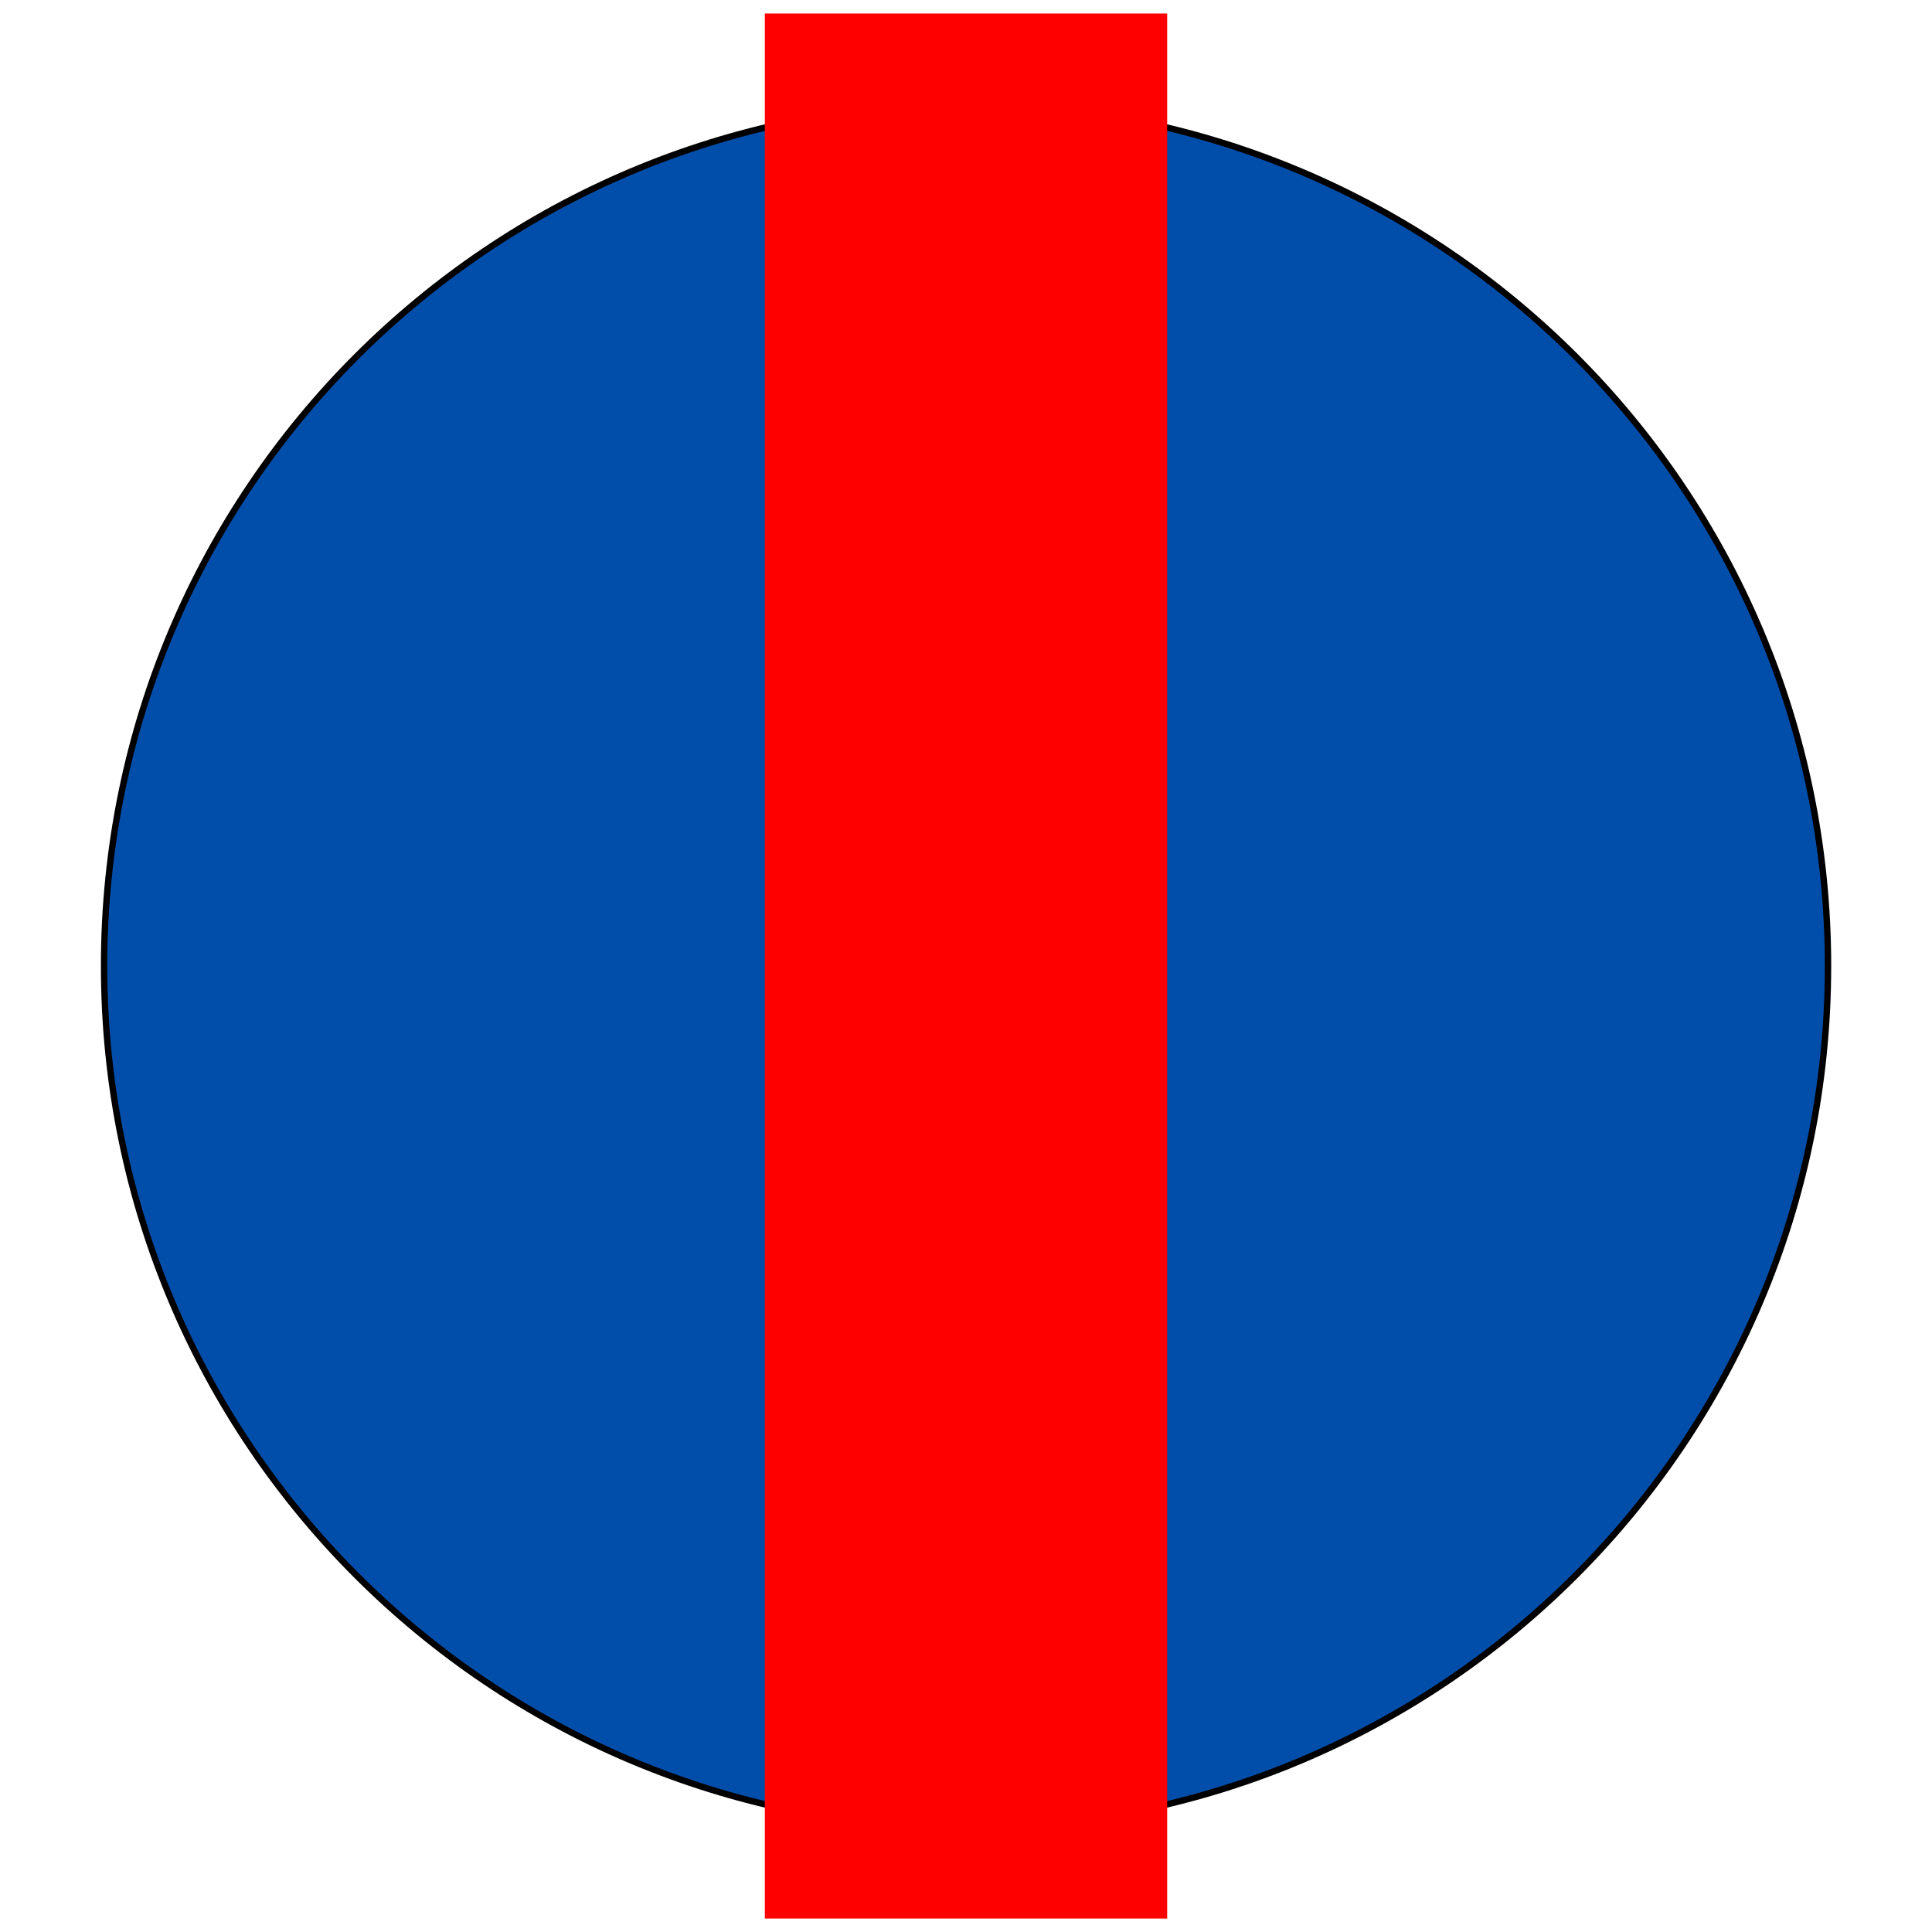
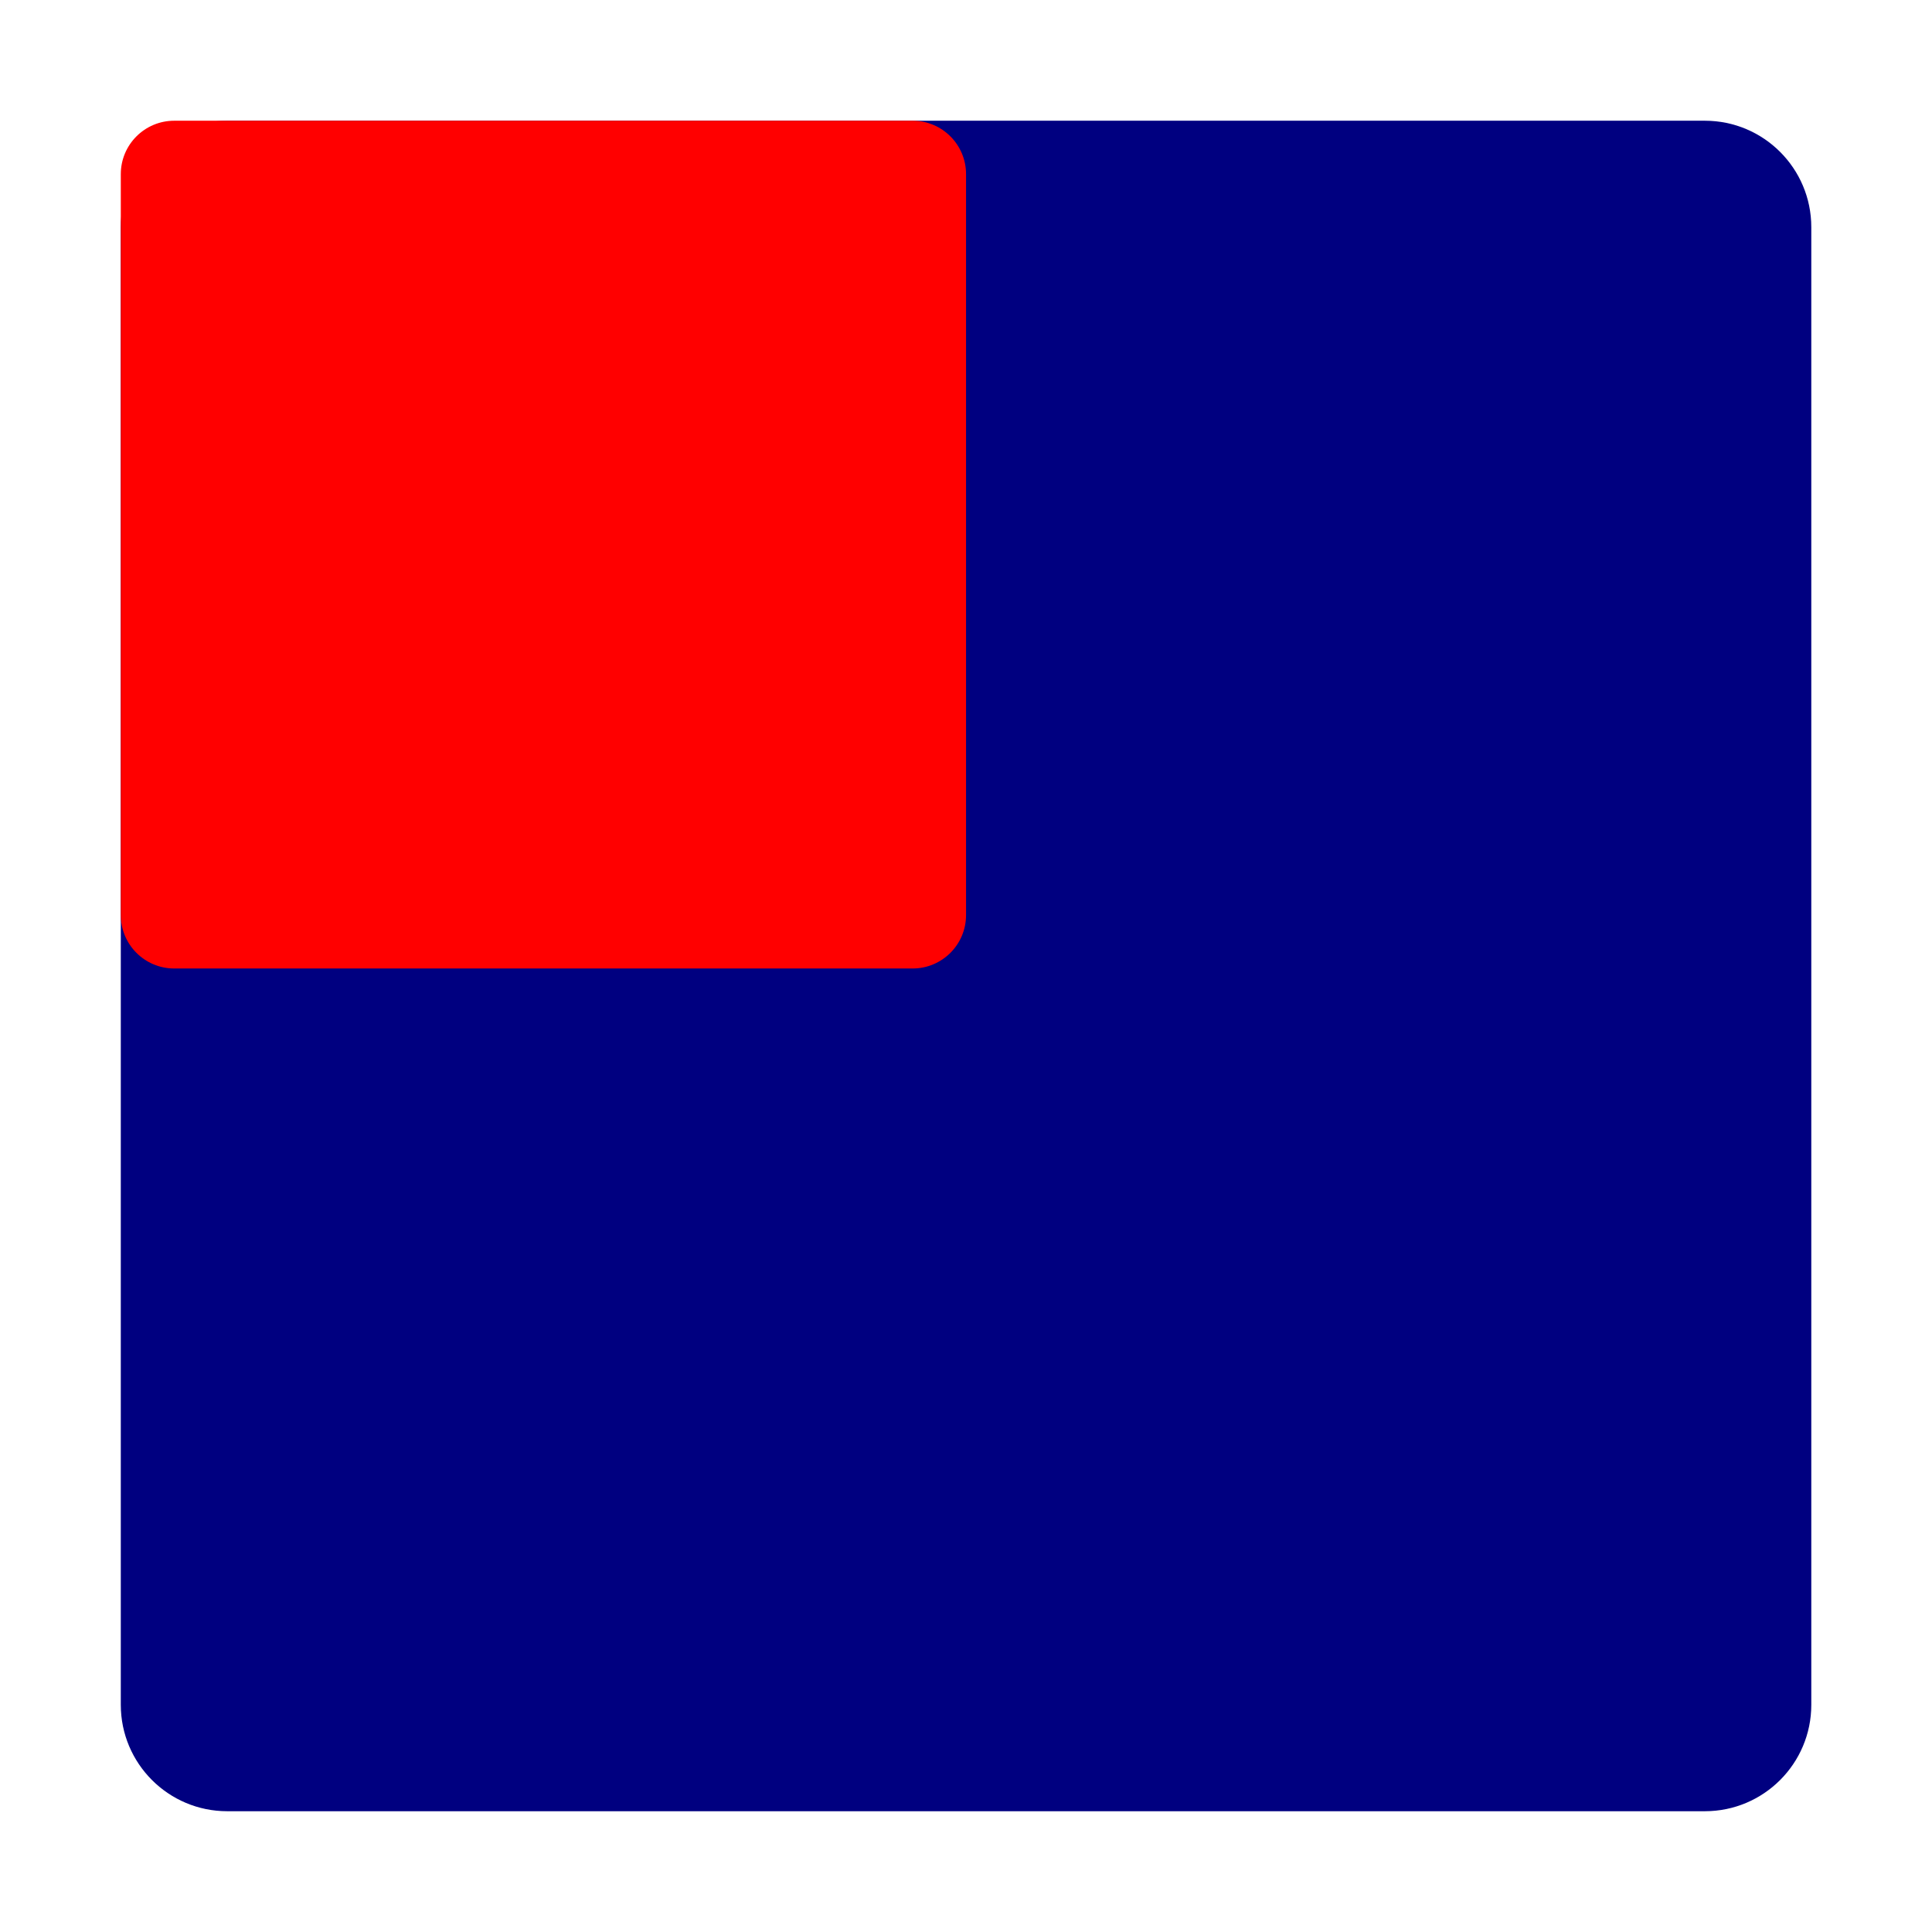
<svg xmlns="http://www.w3.org/2000/svg" width="20mm" height="20mm" viewBox="0 0 20 20" version="1.1" id="svg8">
  <defs id="defs2" />
  <g id="layer1" transform="translate(0,-277)">
    <g id="g816" transform="translate(-0.1414997,-0.06224982)" style="fill:#0040f4;fill-opacity:0.811">
      <g id="g817">
-         <circle r="8.923" cy="287.062" cx="10.142" id="path819" style="opacity:1;fill:#004ea9;fill-opacity:1;fill-rule:nonzero;stroke:#000000;stroke-width:0.066;stroke-miterlimit:4;stroke-dasharray:none;stroke-opacity:1;paint-order:normal" />
-         <rect y="277.202" x="8.059" height="19.721" width="4.165" id="rect821" style="opacity:1;fill:#ff0000;fill-opacity:1;fill-rule:nonzero;stroke:#000000;stroke-width:0;stroke-linejoin:bevel;stroke-miterlimit:4;stroke-dasharray:none;stroke-dashoffset:0;stroke-opacity:1;paint-order:stroke fill markers" />
+         <rect style="opacity:1;fill:#000080;fill-opacity:1;fill-rule:nonzero;stroke:#000000;stroke-width:0;stroke-linejoin:bevel;stroke-miterlimit:4;stroke-dasharray:none;stroke-dashoffset:0;stroke-opacity:1;paint-order:stroke fill markers" id="rect818" width="17.5" height="17.5" x="1.392" y="278.312" ry="1.102" />
+         <rect ry="0.553" y="278.312" x="1.392" height="8.776" width="8.75" id="rect848" style="opacity:1;fill:#ff0000;fill-opacity:1;fill-rule:nonzero;stroke:#000000;stroke-width:0;stroke-linejoin:bevel;stroke-miterlimit:4;stroke-dasharray:none;stroke-dashoffset:0;stroke-opacity:1;paint-order:stroke fill markers" />
      </g>
    </g>
  </g>
</svg>
